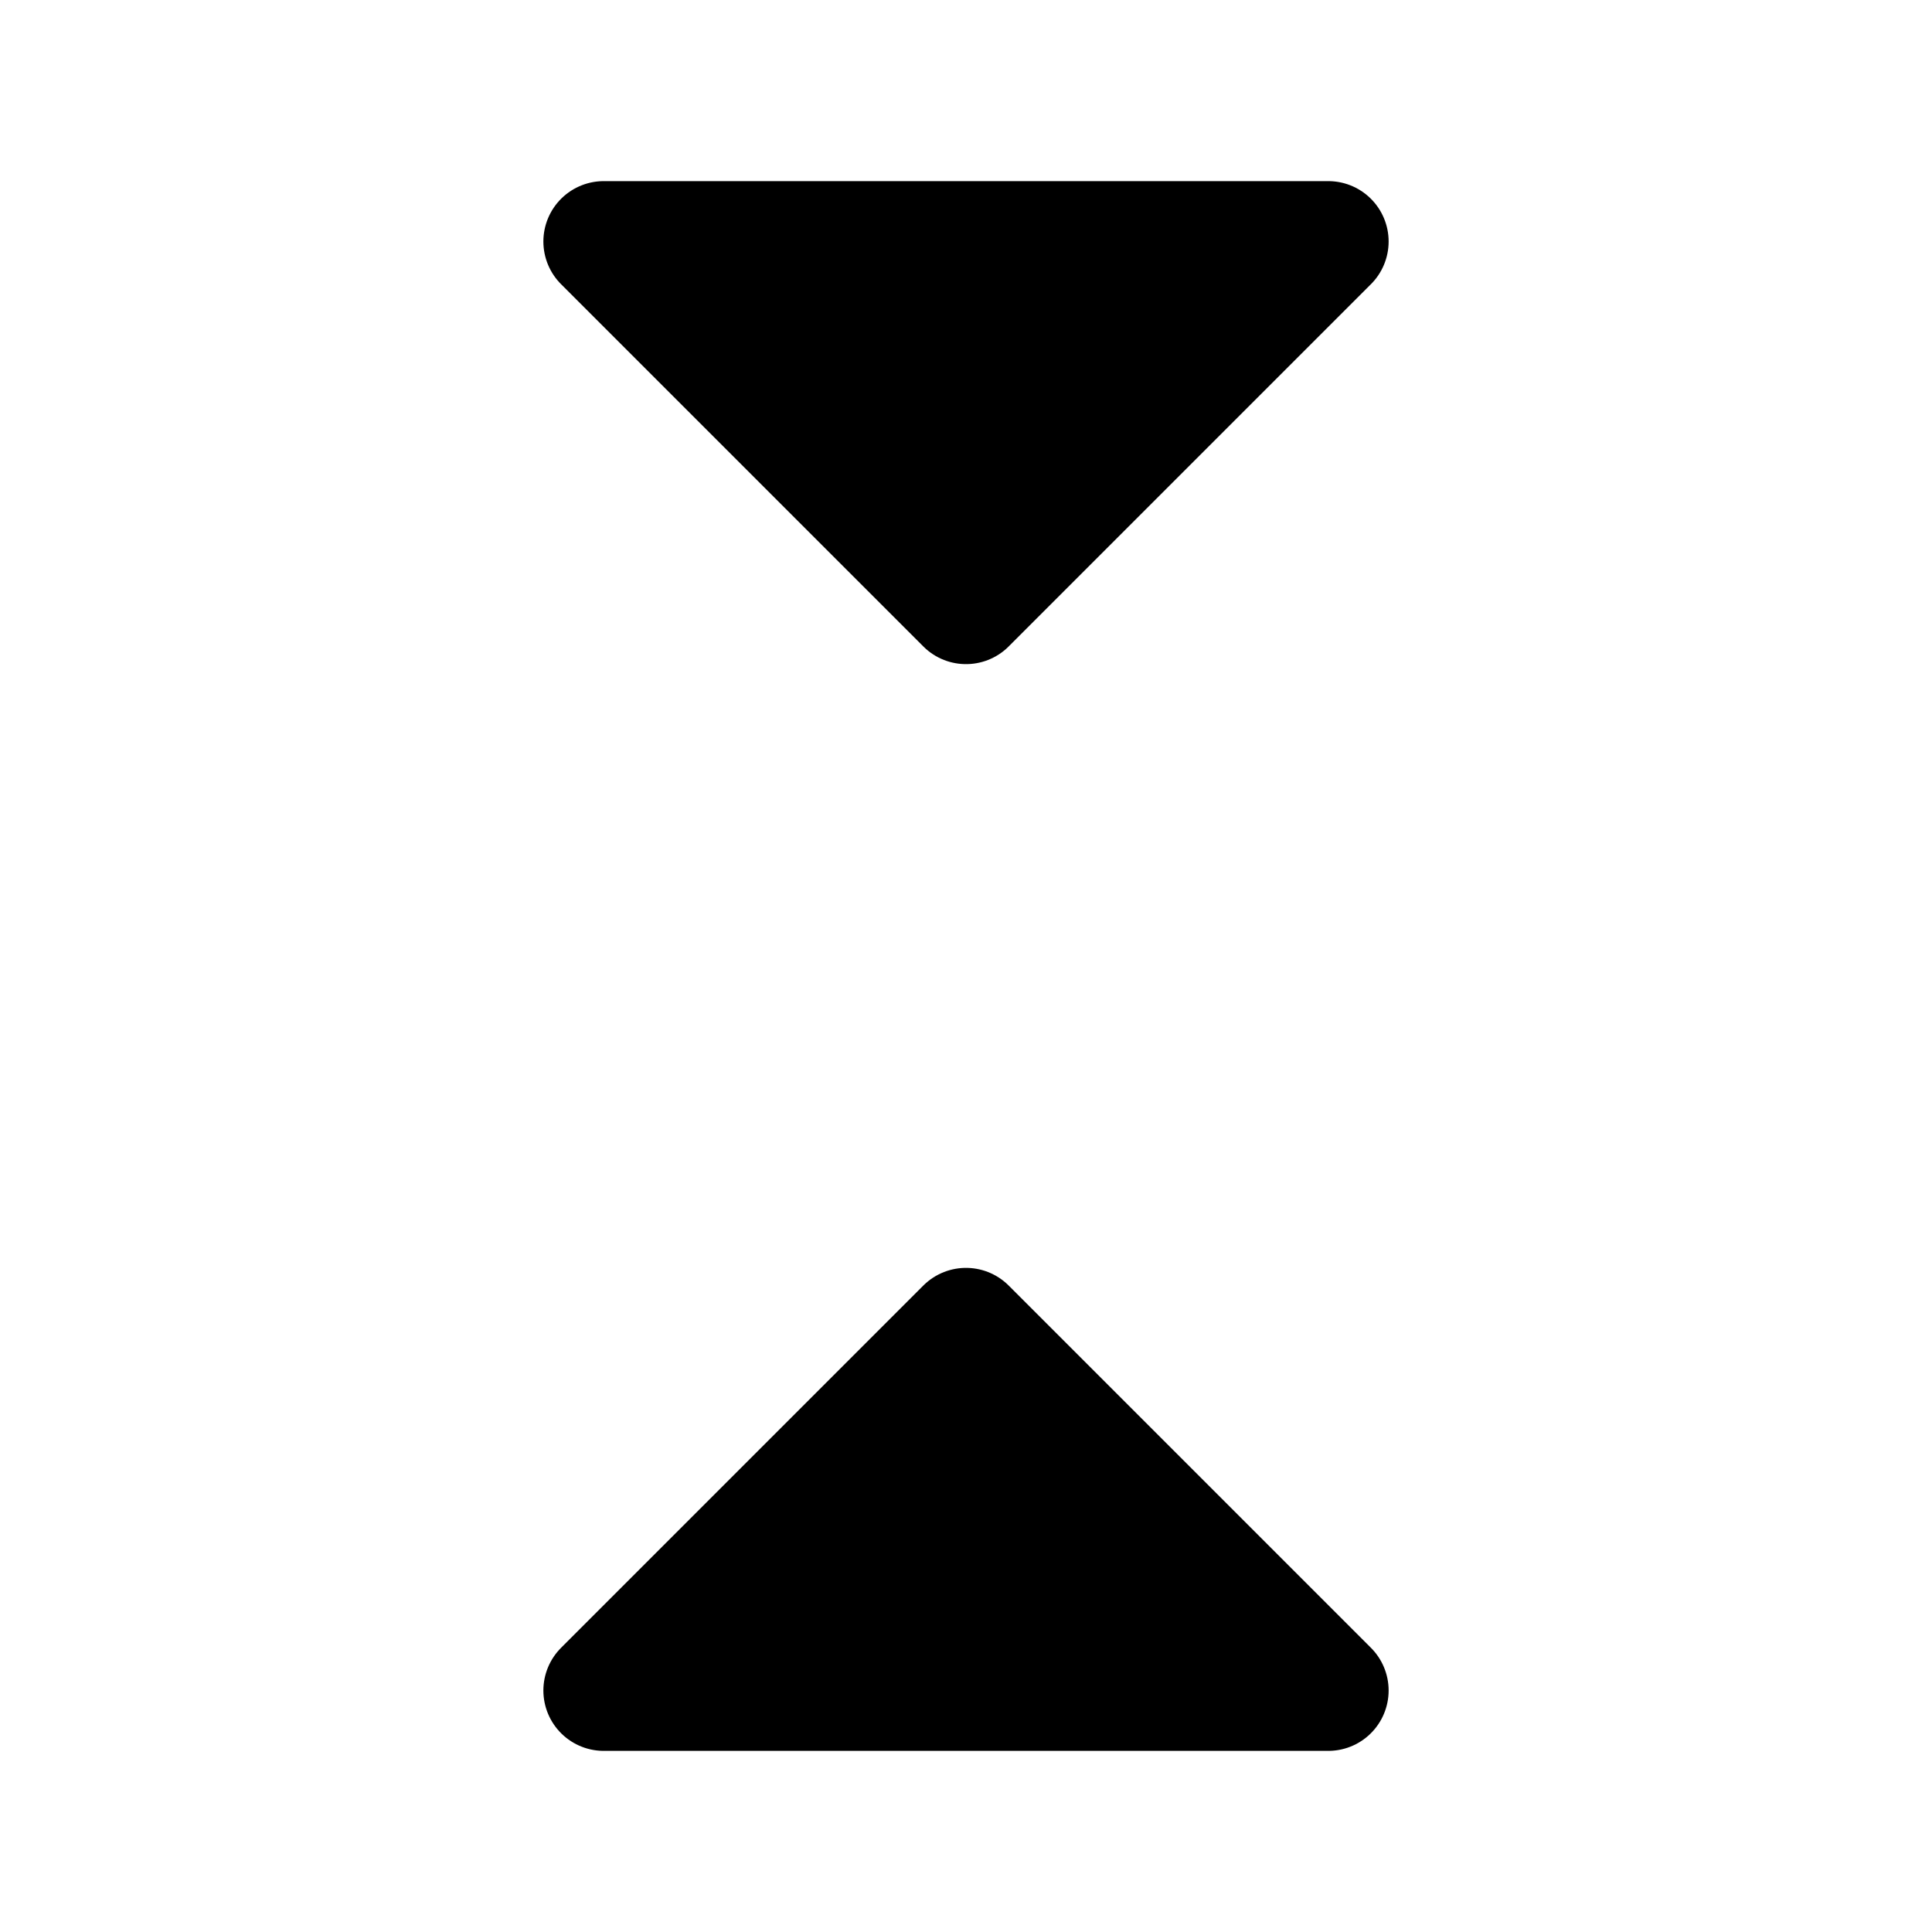
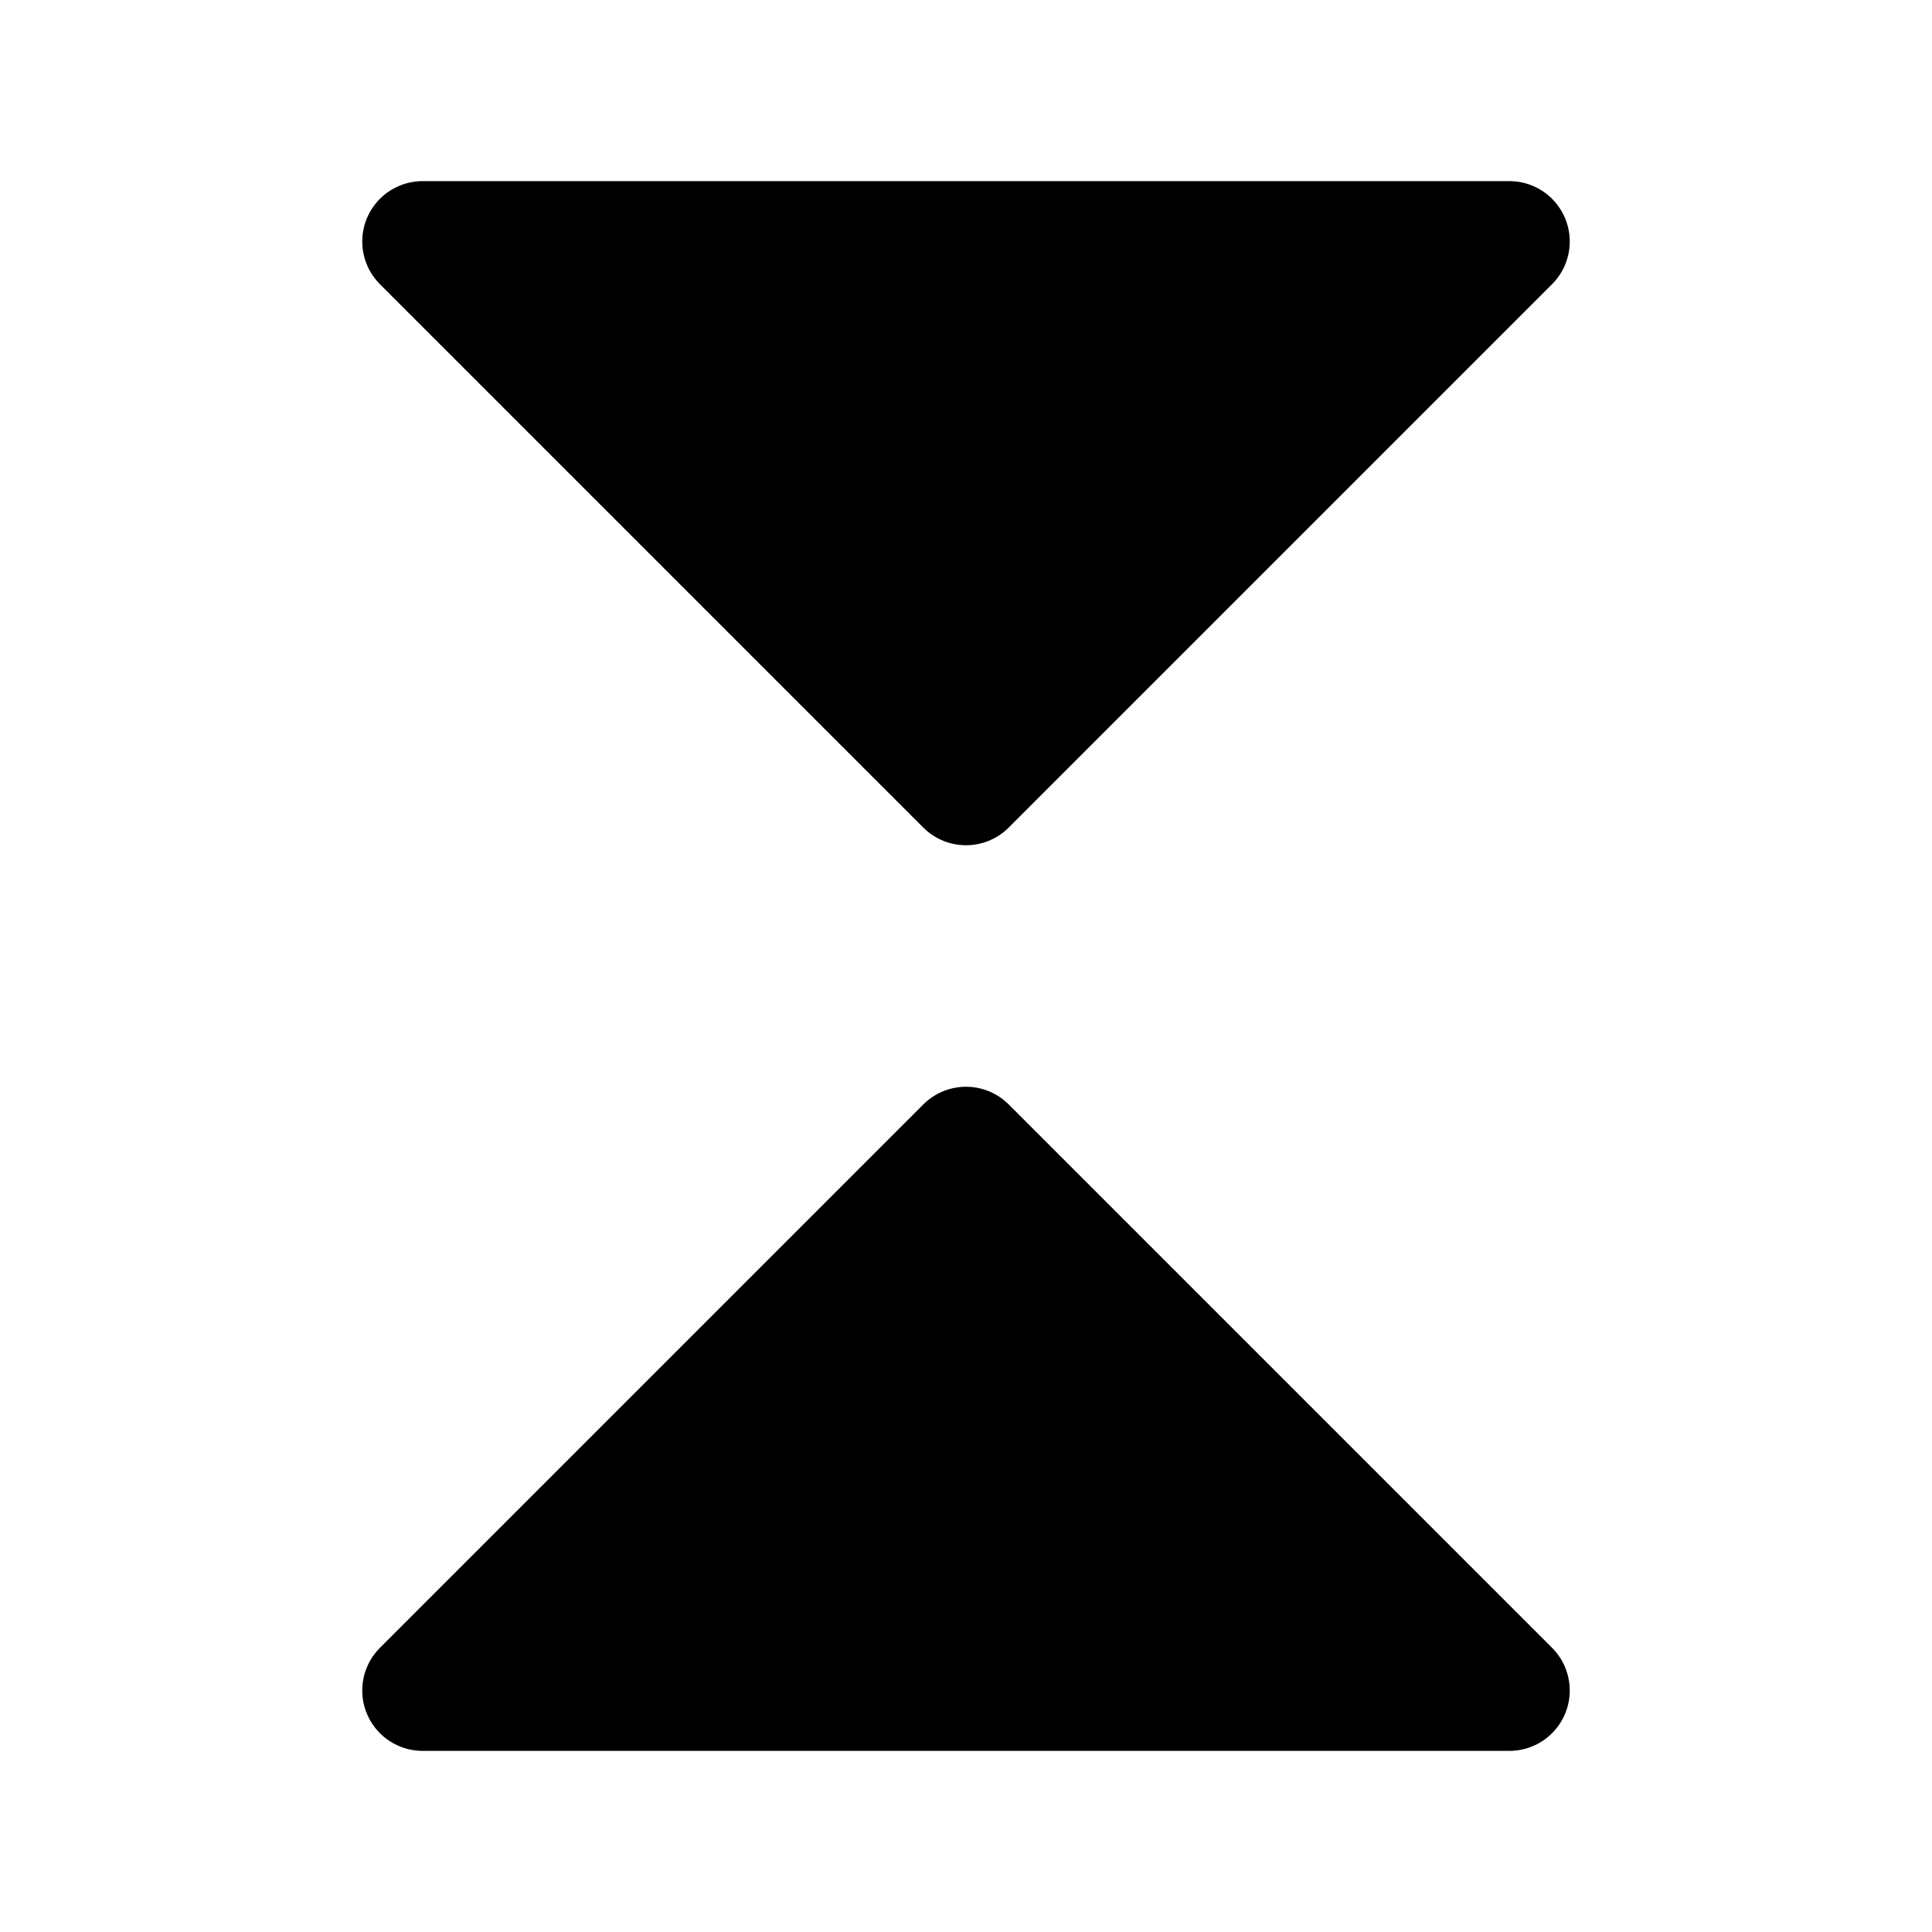
<svg xmlns="http://www.w3.org/2000/svg" viewBox="0 0 256 256">
  <g stroke-linecap="round" stroke-linejoin="round" stroke-width="16">
-     <path d="M80 32h96l-48 48Z" fill="currentColor" stroke="currentColor" />
-     <path d="M80 224h96l-48-48Z" fill="currentColor" stroke="currentColor" />
+     <path d="M56 32h144l-72 72Z" fill="currentColor" stroke="currentColor" />
+     <path d="M56 224h144l-72-72Z" fill="currentColor" stroke="currentColor" />
  </g>
</svg>
